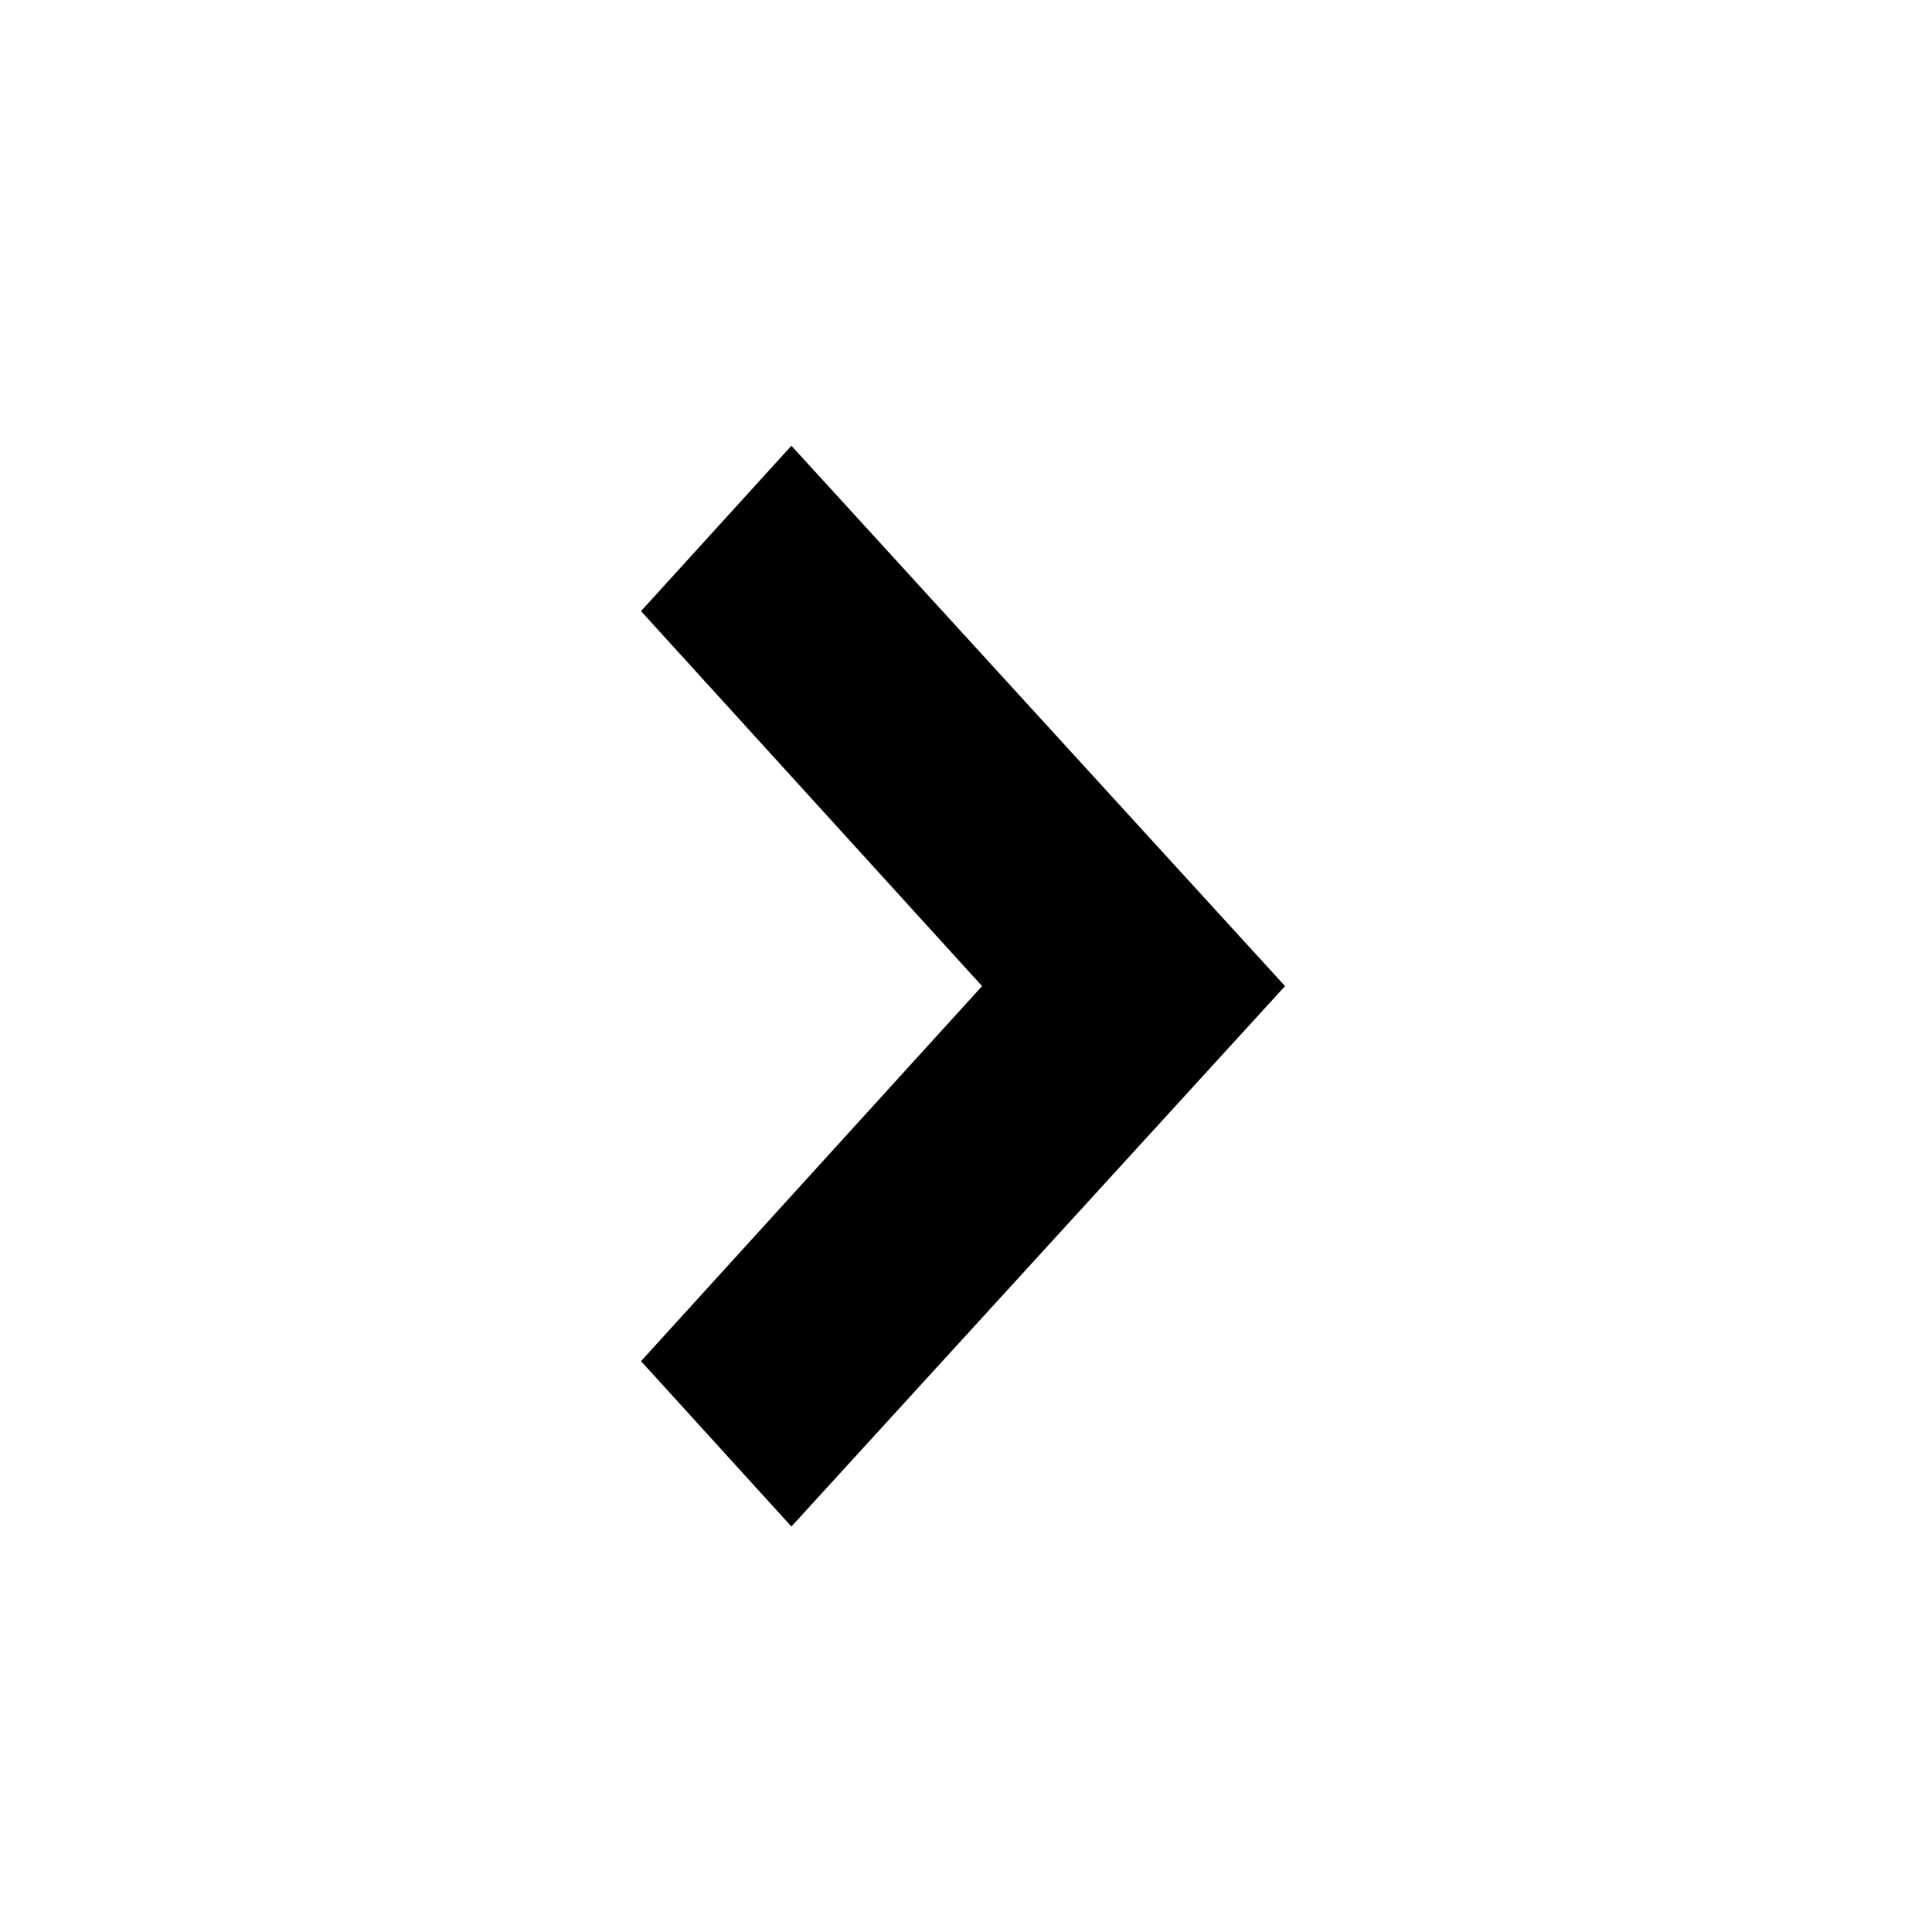
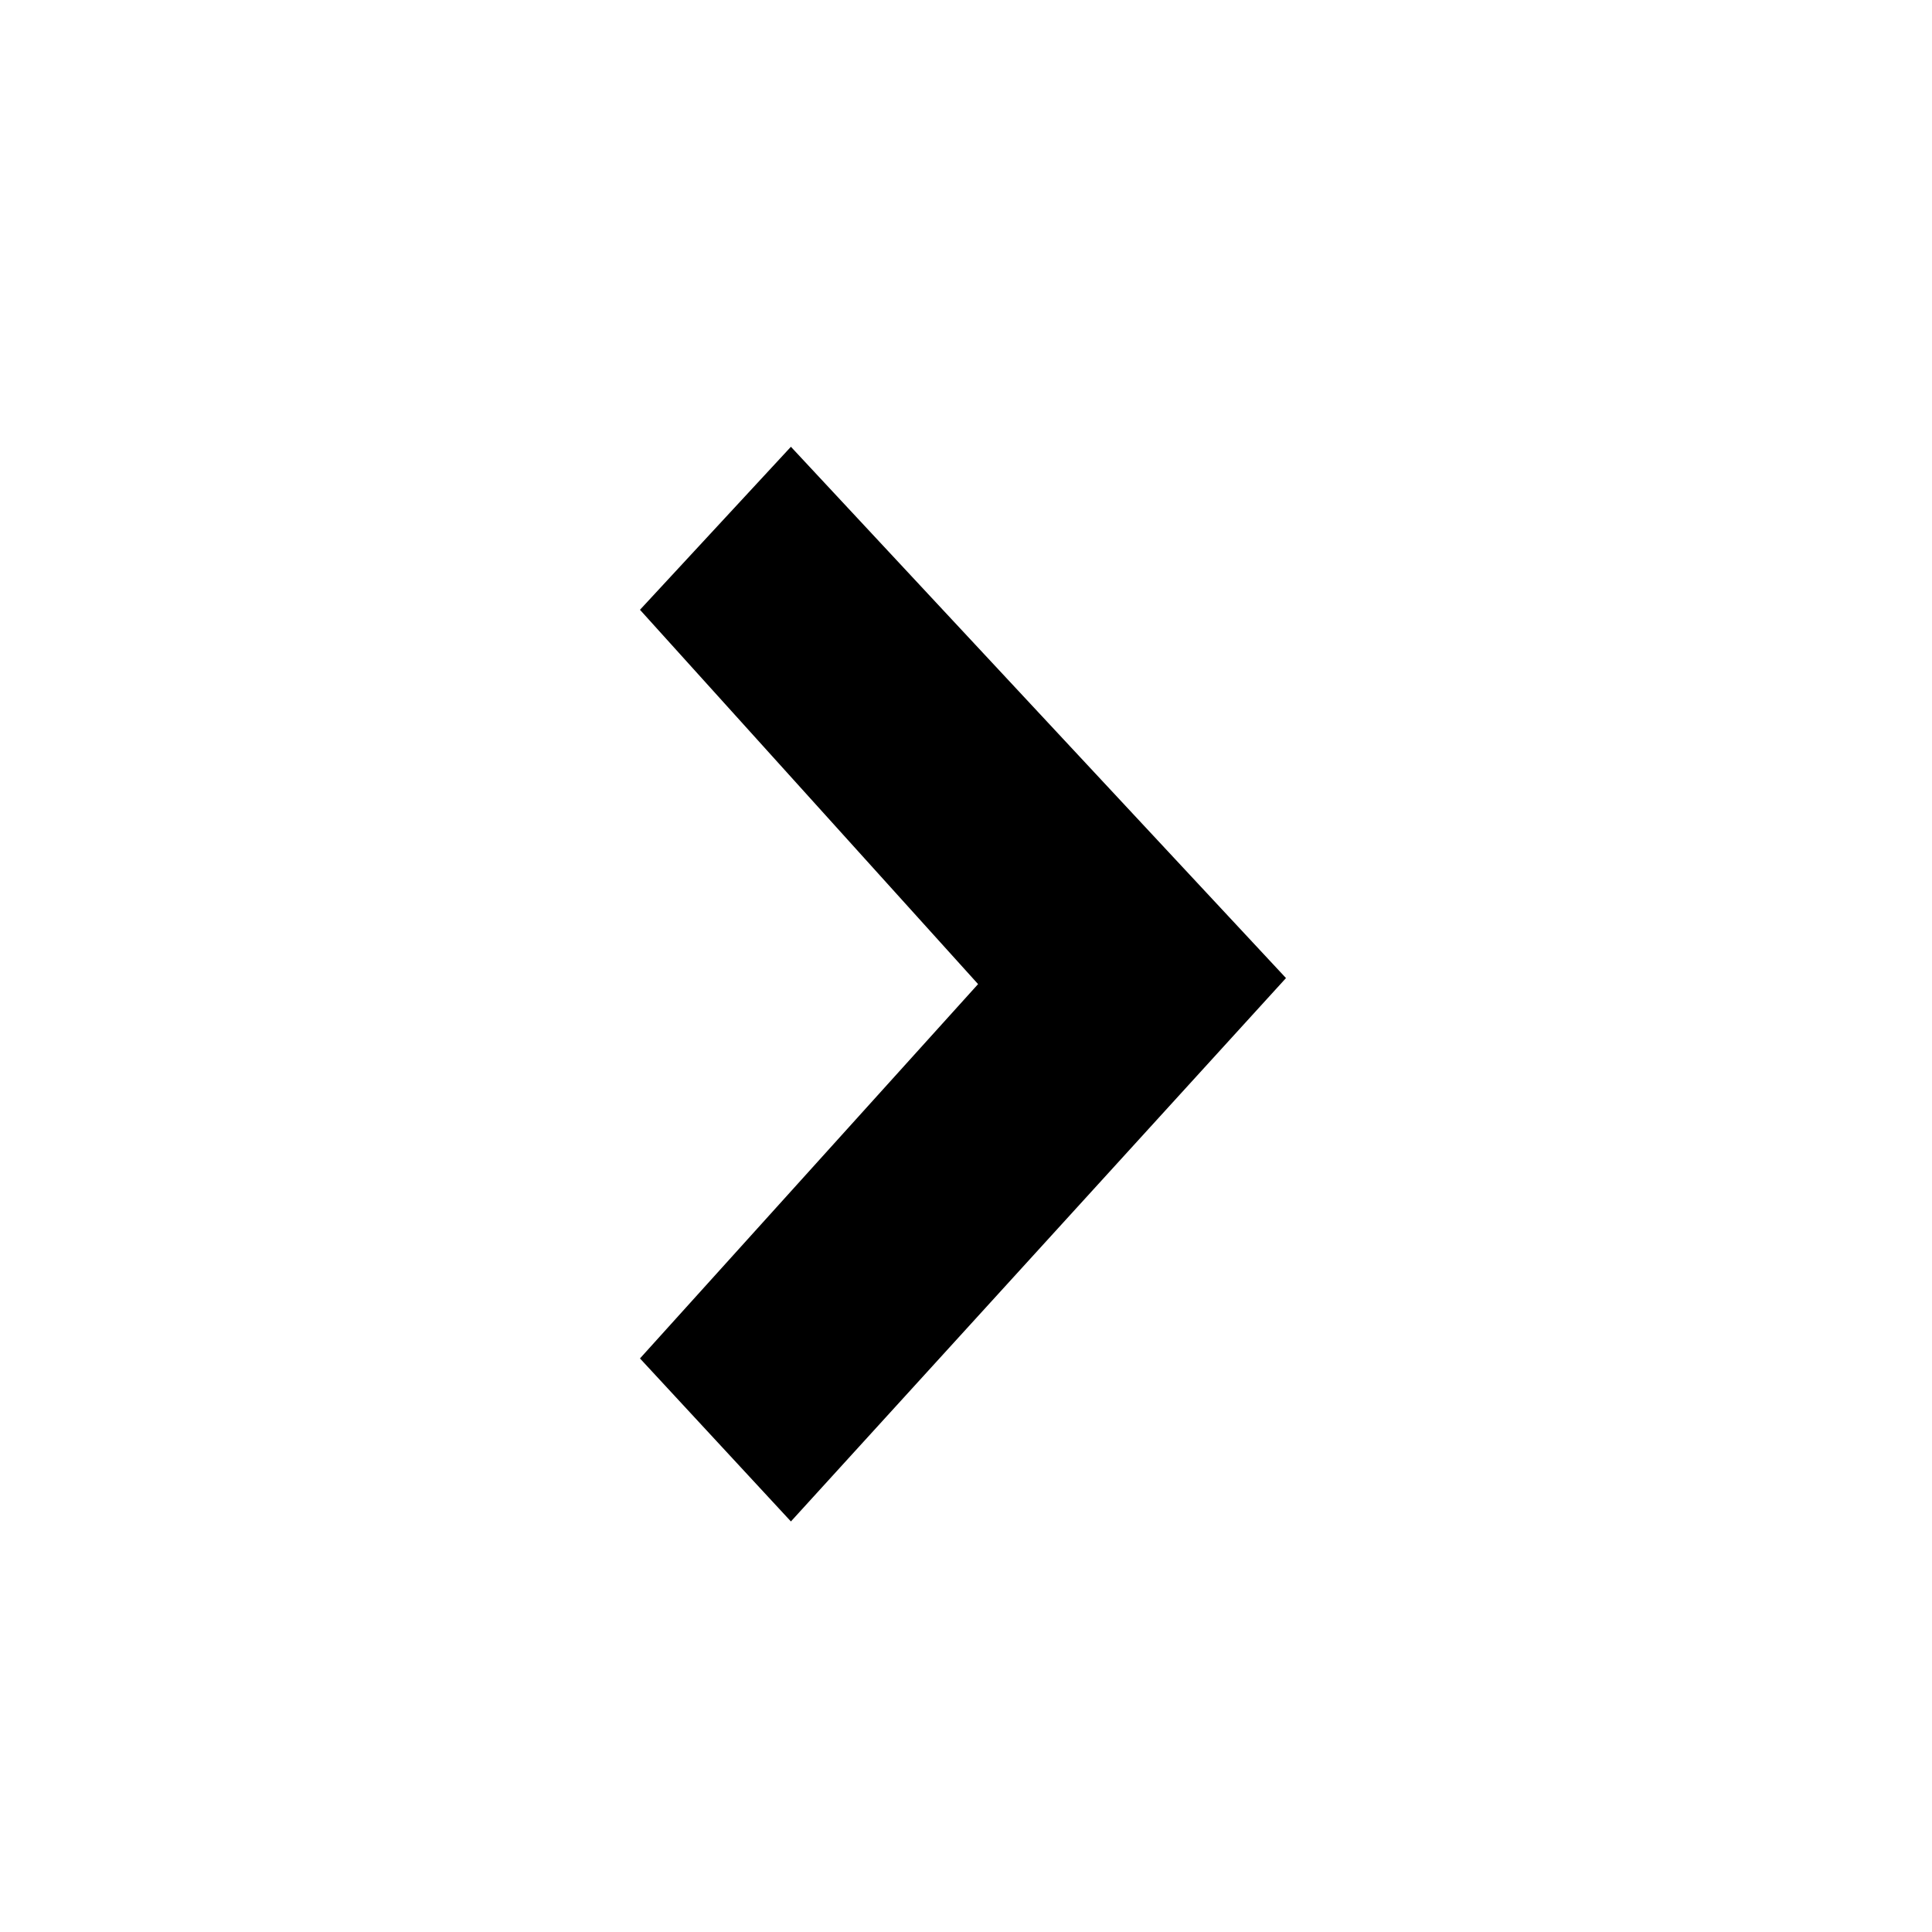
- <svg xmlns="http://www.w3.org/2000/svg" width="32px" height="32px" viewBox="0 0 32 32" version="1.1">
-   <defs />
-   <g id="Page-1" stroke="none" stroke-width="1" fill="none" fill-rule="evenodd">
-     <g id="32" fill="#000000">
+ <svg xmlns="http://www.w3.org/2000/svg" version="1.1" id="Layer_1" x="0px" y="0px" viewBox="-289 381 32 32" style="enable-background:new -289 381 32 32;" xml:space="preserve">
+   <g id="Page-1">
+     <g id="_x33_2">
      <g id="chevron-down-copy" transform="translate(10, 7)">
-         <path d="M14.901,6.491 L12.162,4 L5.951,9.649 L-0.261,4 L-3,6.491 L5.951,14.667 L14.901,6.491 Z" id="Arrow-Up-Copy-2" transform="translate(5.950597, 9.333333) rotate(-90) translate(-5.950597, -9.333333) " />
+         <path id="Arrow-Up-Copy-2" d="M-285.9,381.4l-2.5,2.7l5.6,6.2l-5.6,6.2l2.5,2.7l8.2-9L-285.9,381.4z" />
      </g>
    </g>
  </g>
</svg>
